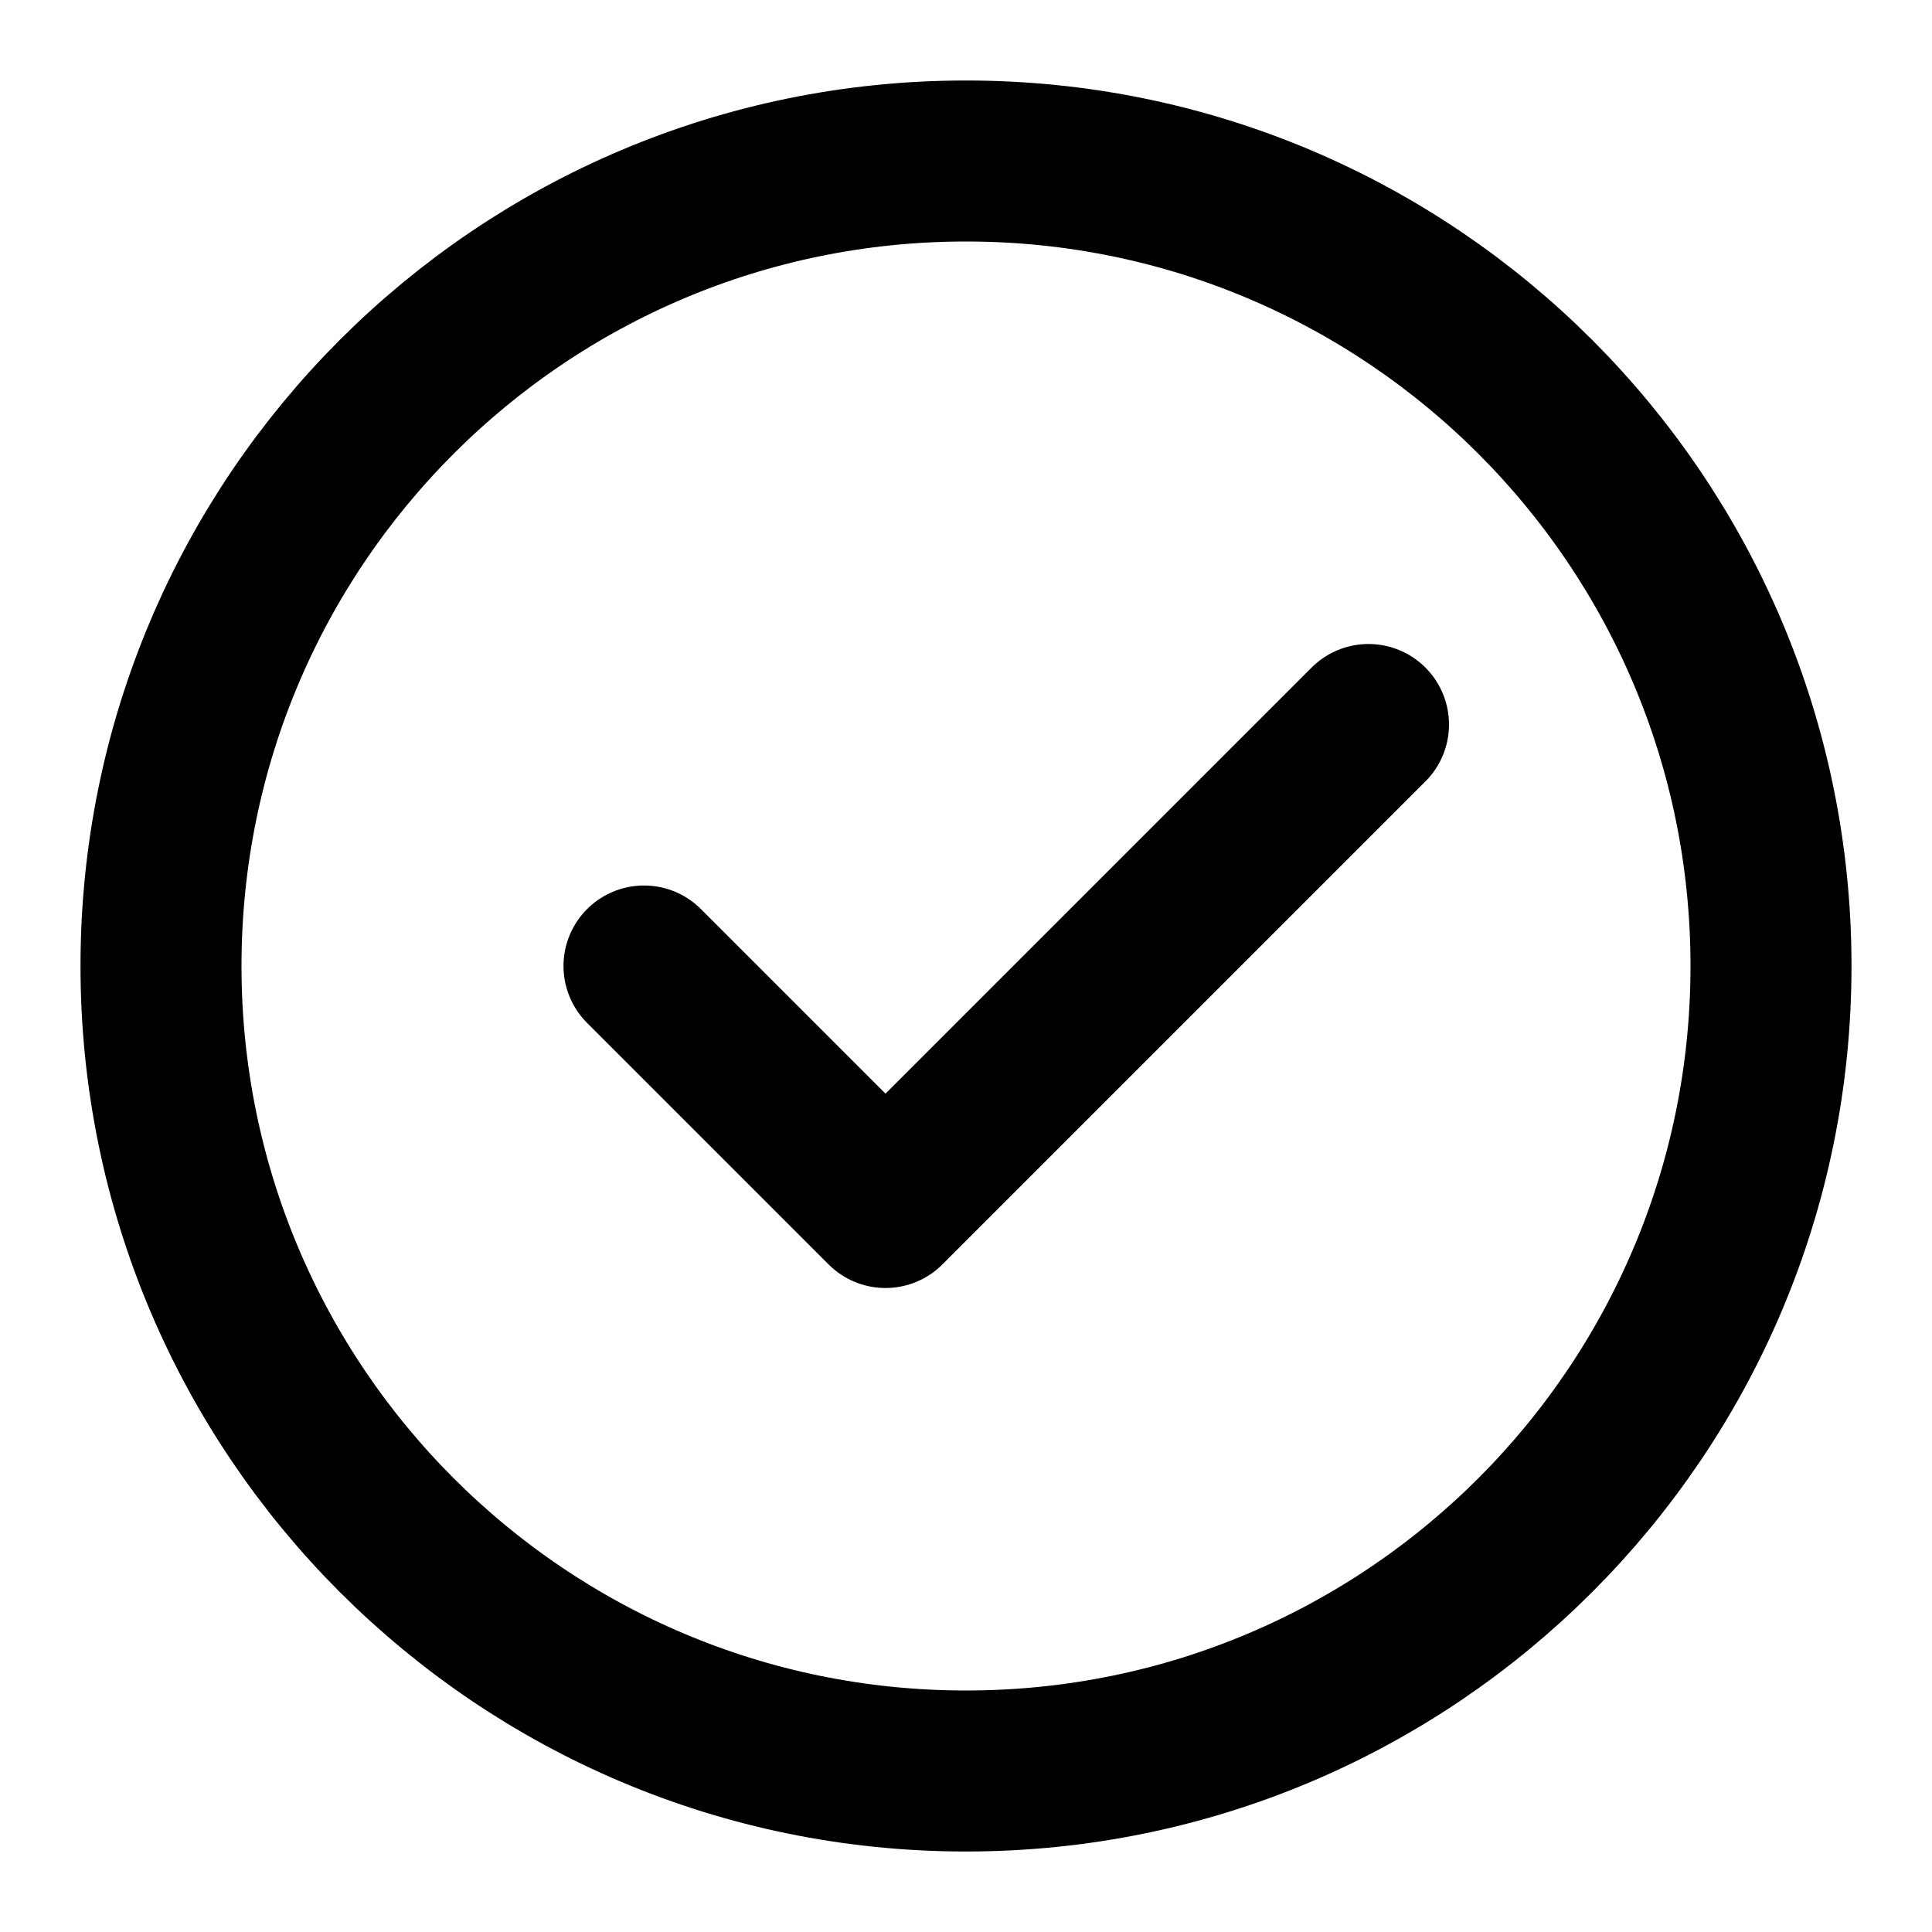
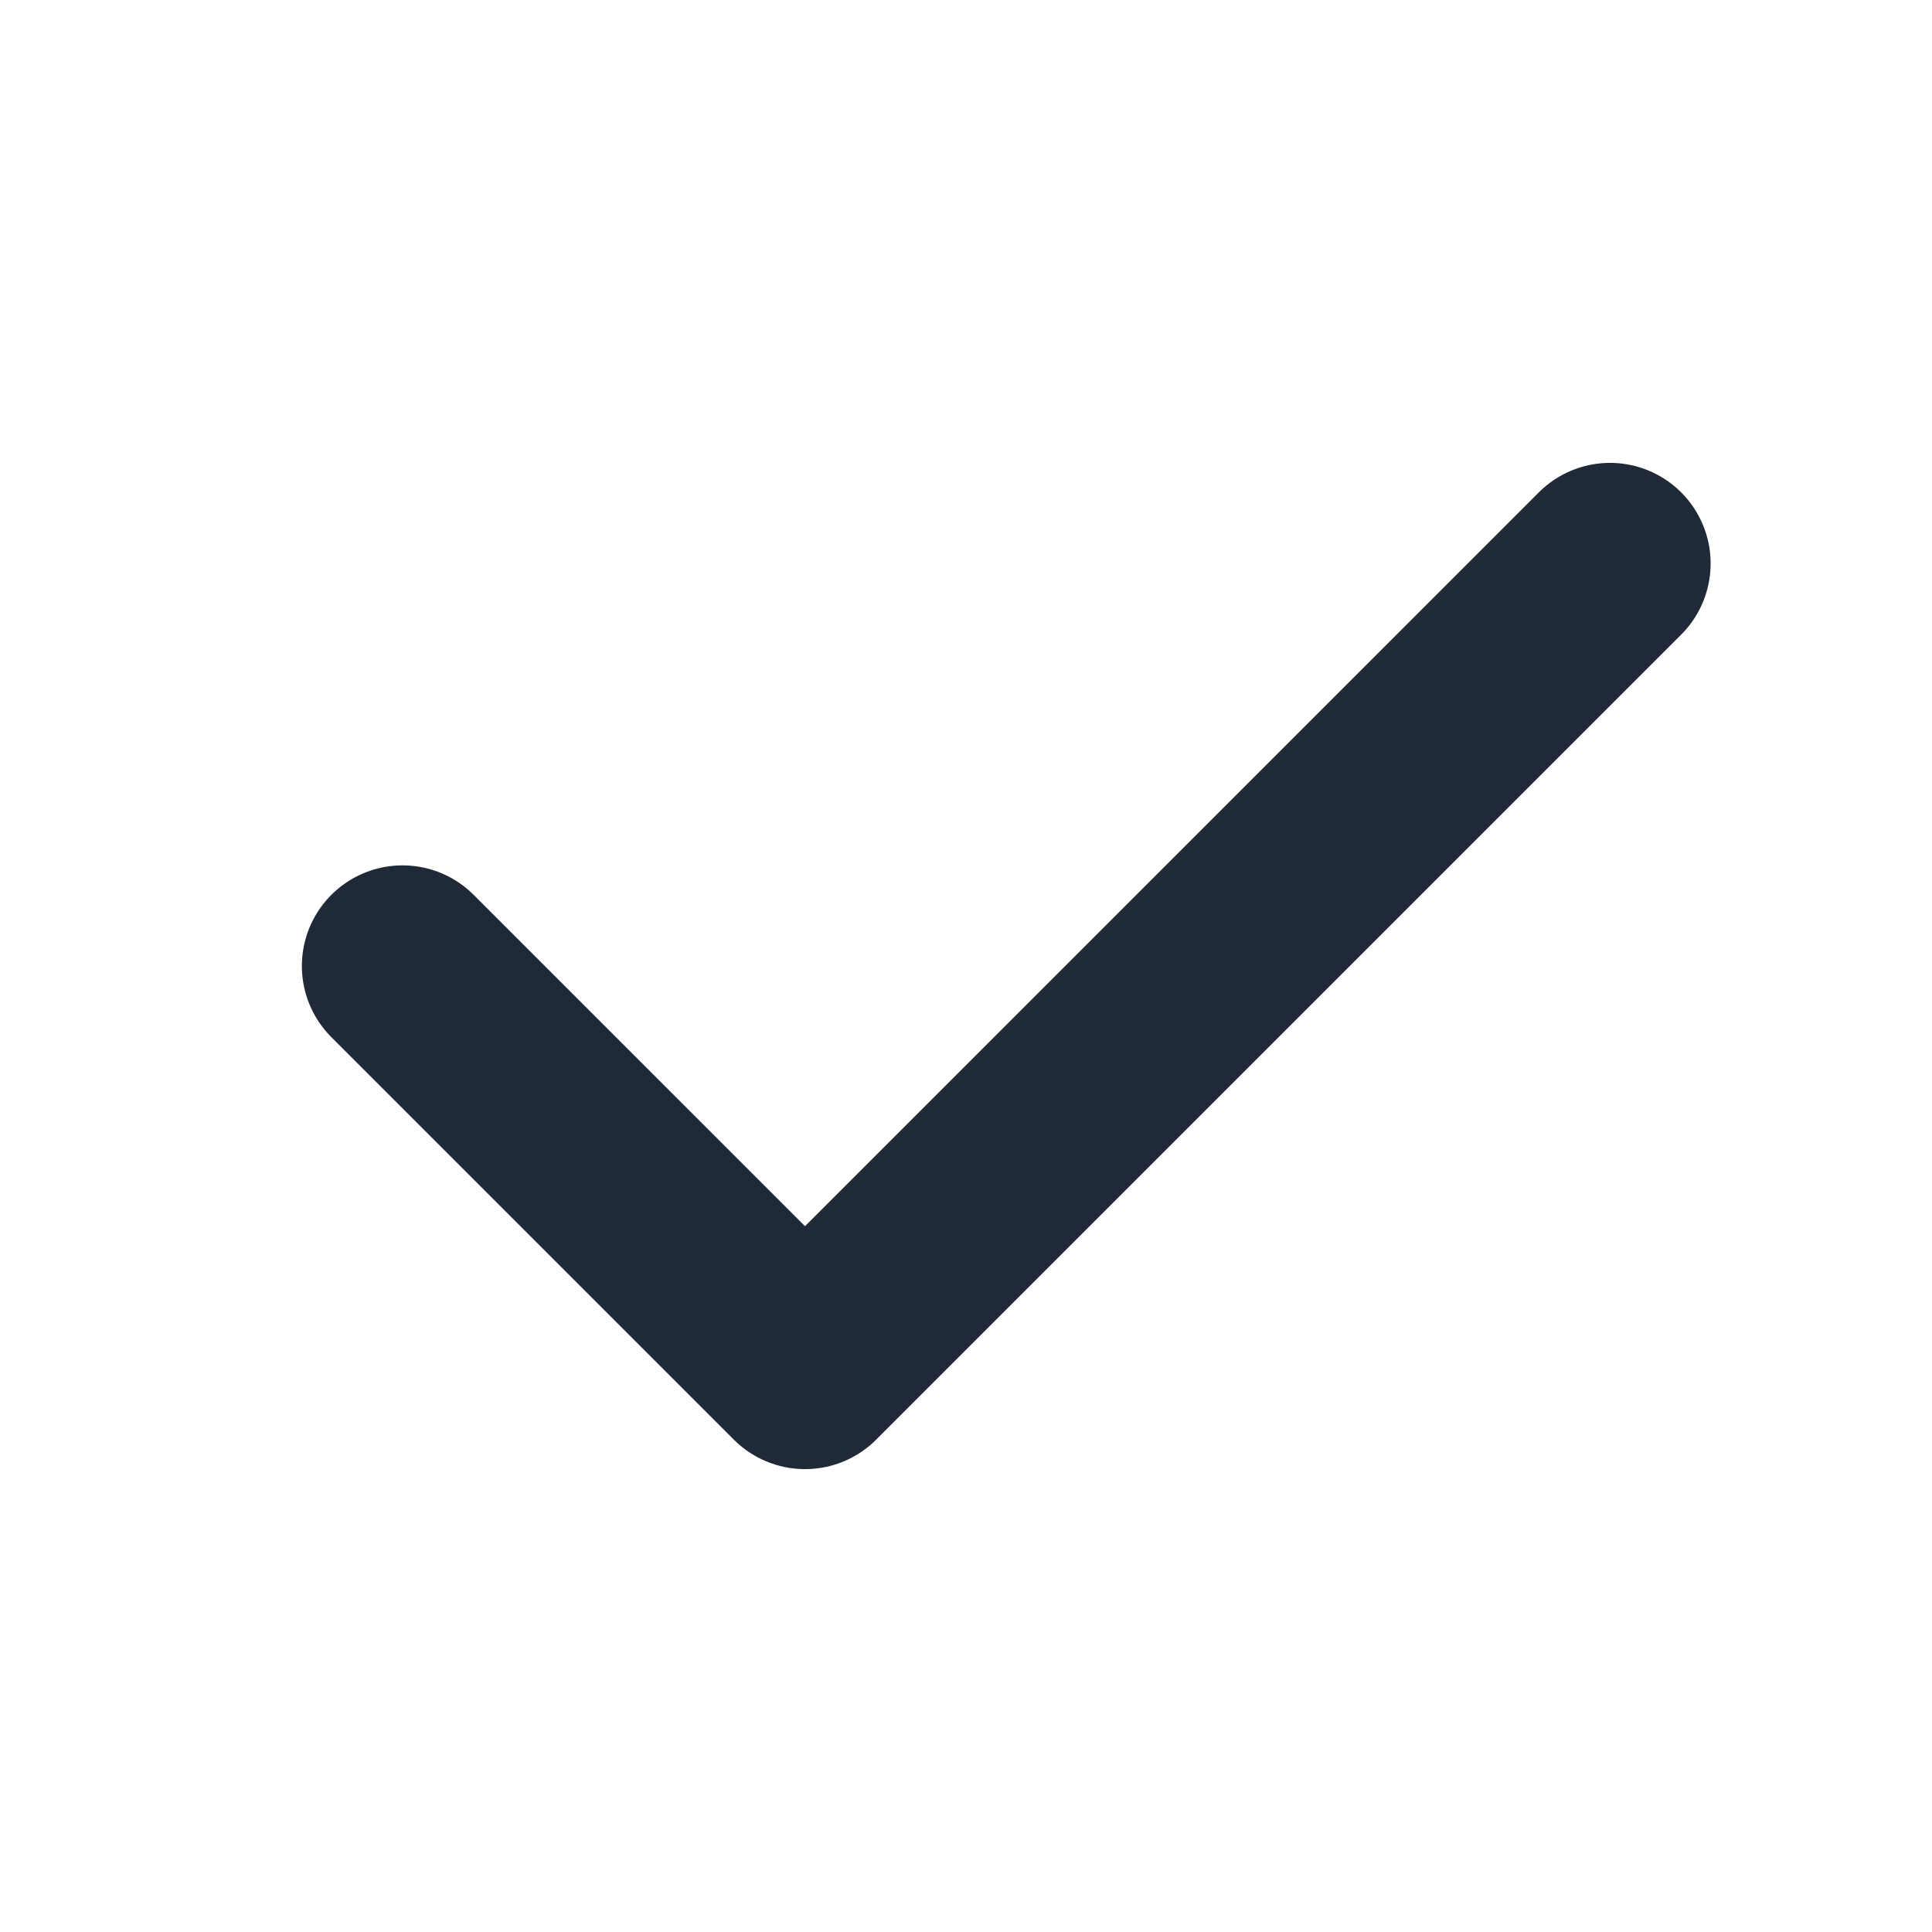
<svg xmlns="http://www.w3.org/2000/svg" width="24" height="24" viewBox="0 0 24 24" fill="none">
-   <path d="M12 22C14.761 22 17.261 20.881 19.071 19.071C20.881 17.261 22 14.761 22 12C22 9.239 20.881 6.739 19.071 4.929C17.261 3.119 14.761 2 12 2C9.239 2 6.739 3.119 4.929 4.929C3.119 6.739 2 9.239 2 12C2 14.761 3.119 17.261 4.929 19.071C6.739 20.881 9.239 22 12 22Z" stroke="currentColor" stroke-width="2" stroke-linejoin="round" />
-   <path d="M8 12L11 15L17 9" stroke="currentColor" stroke-width="2" stroke-linecap="round" stroke-linejoin="round" />
+   <path d="M5 12L10 17L20 7" stroke="#1F2937" stroke-width="2.5" stroke-linecap="round" stroke-linejoin="round" />
</svg>
